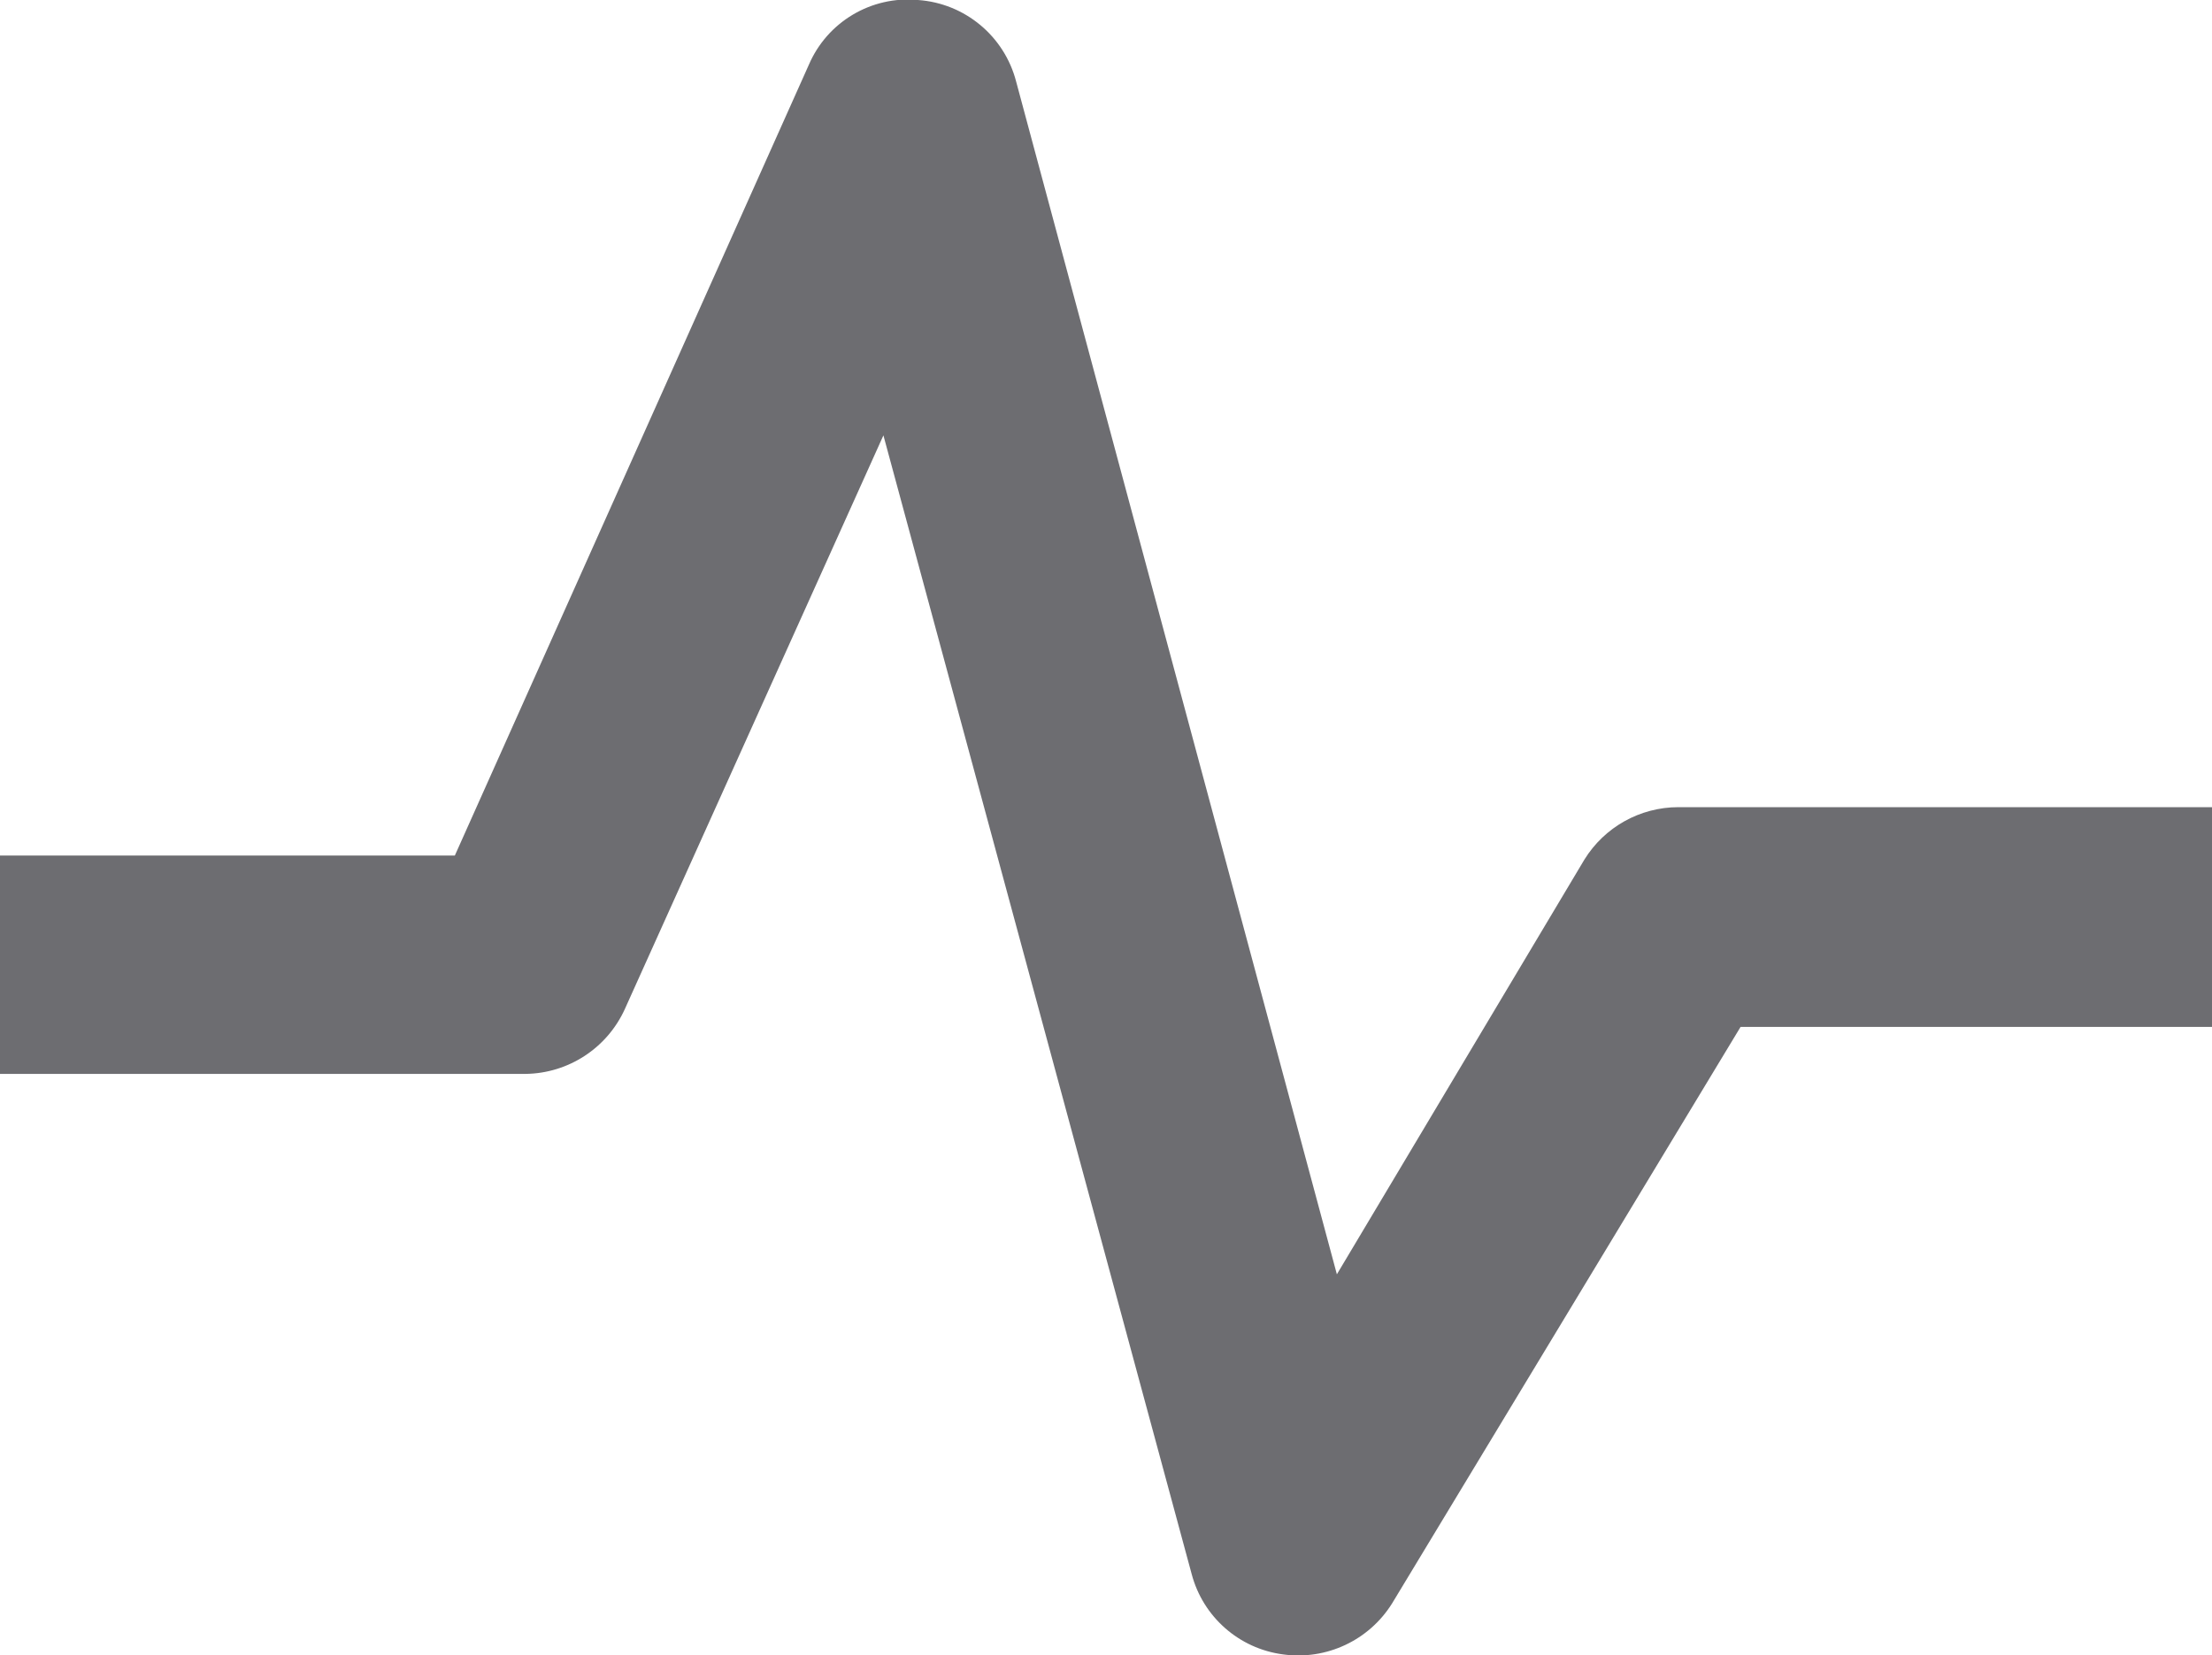
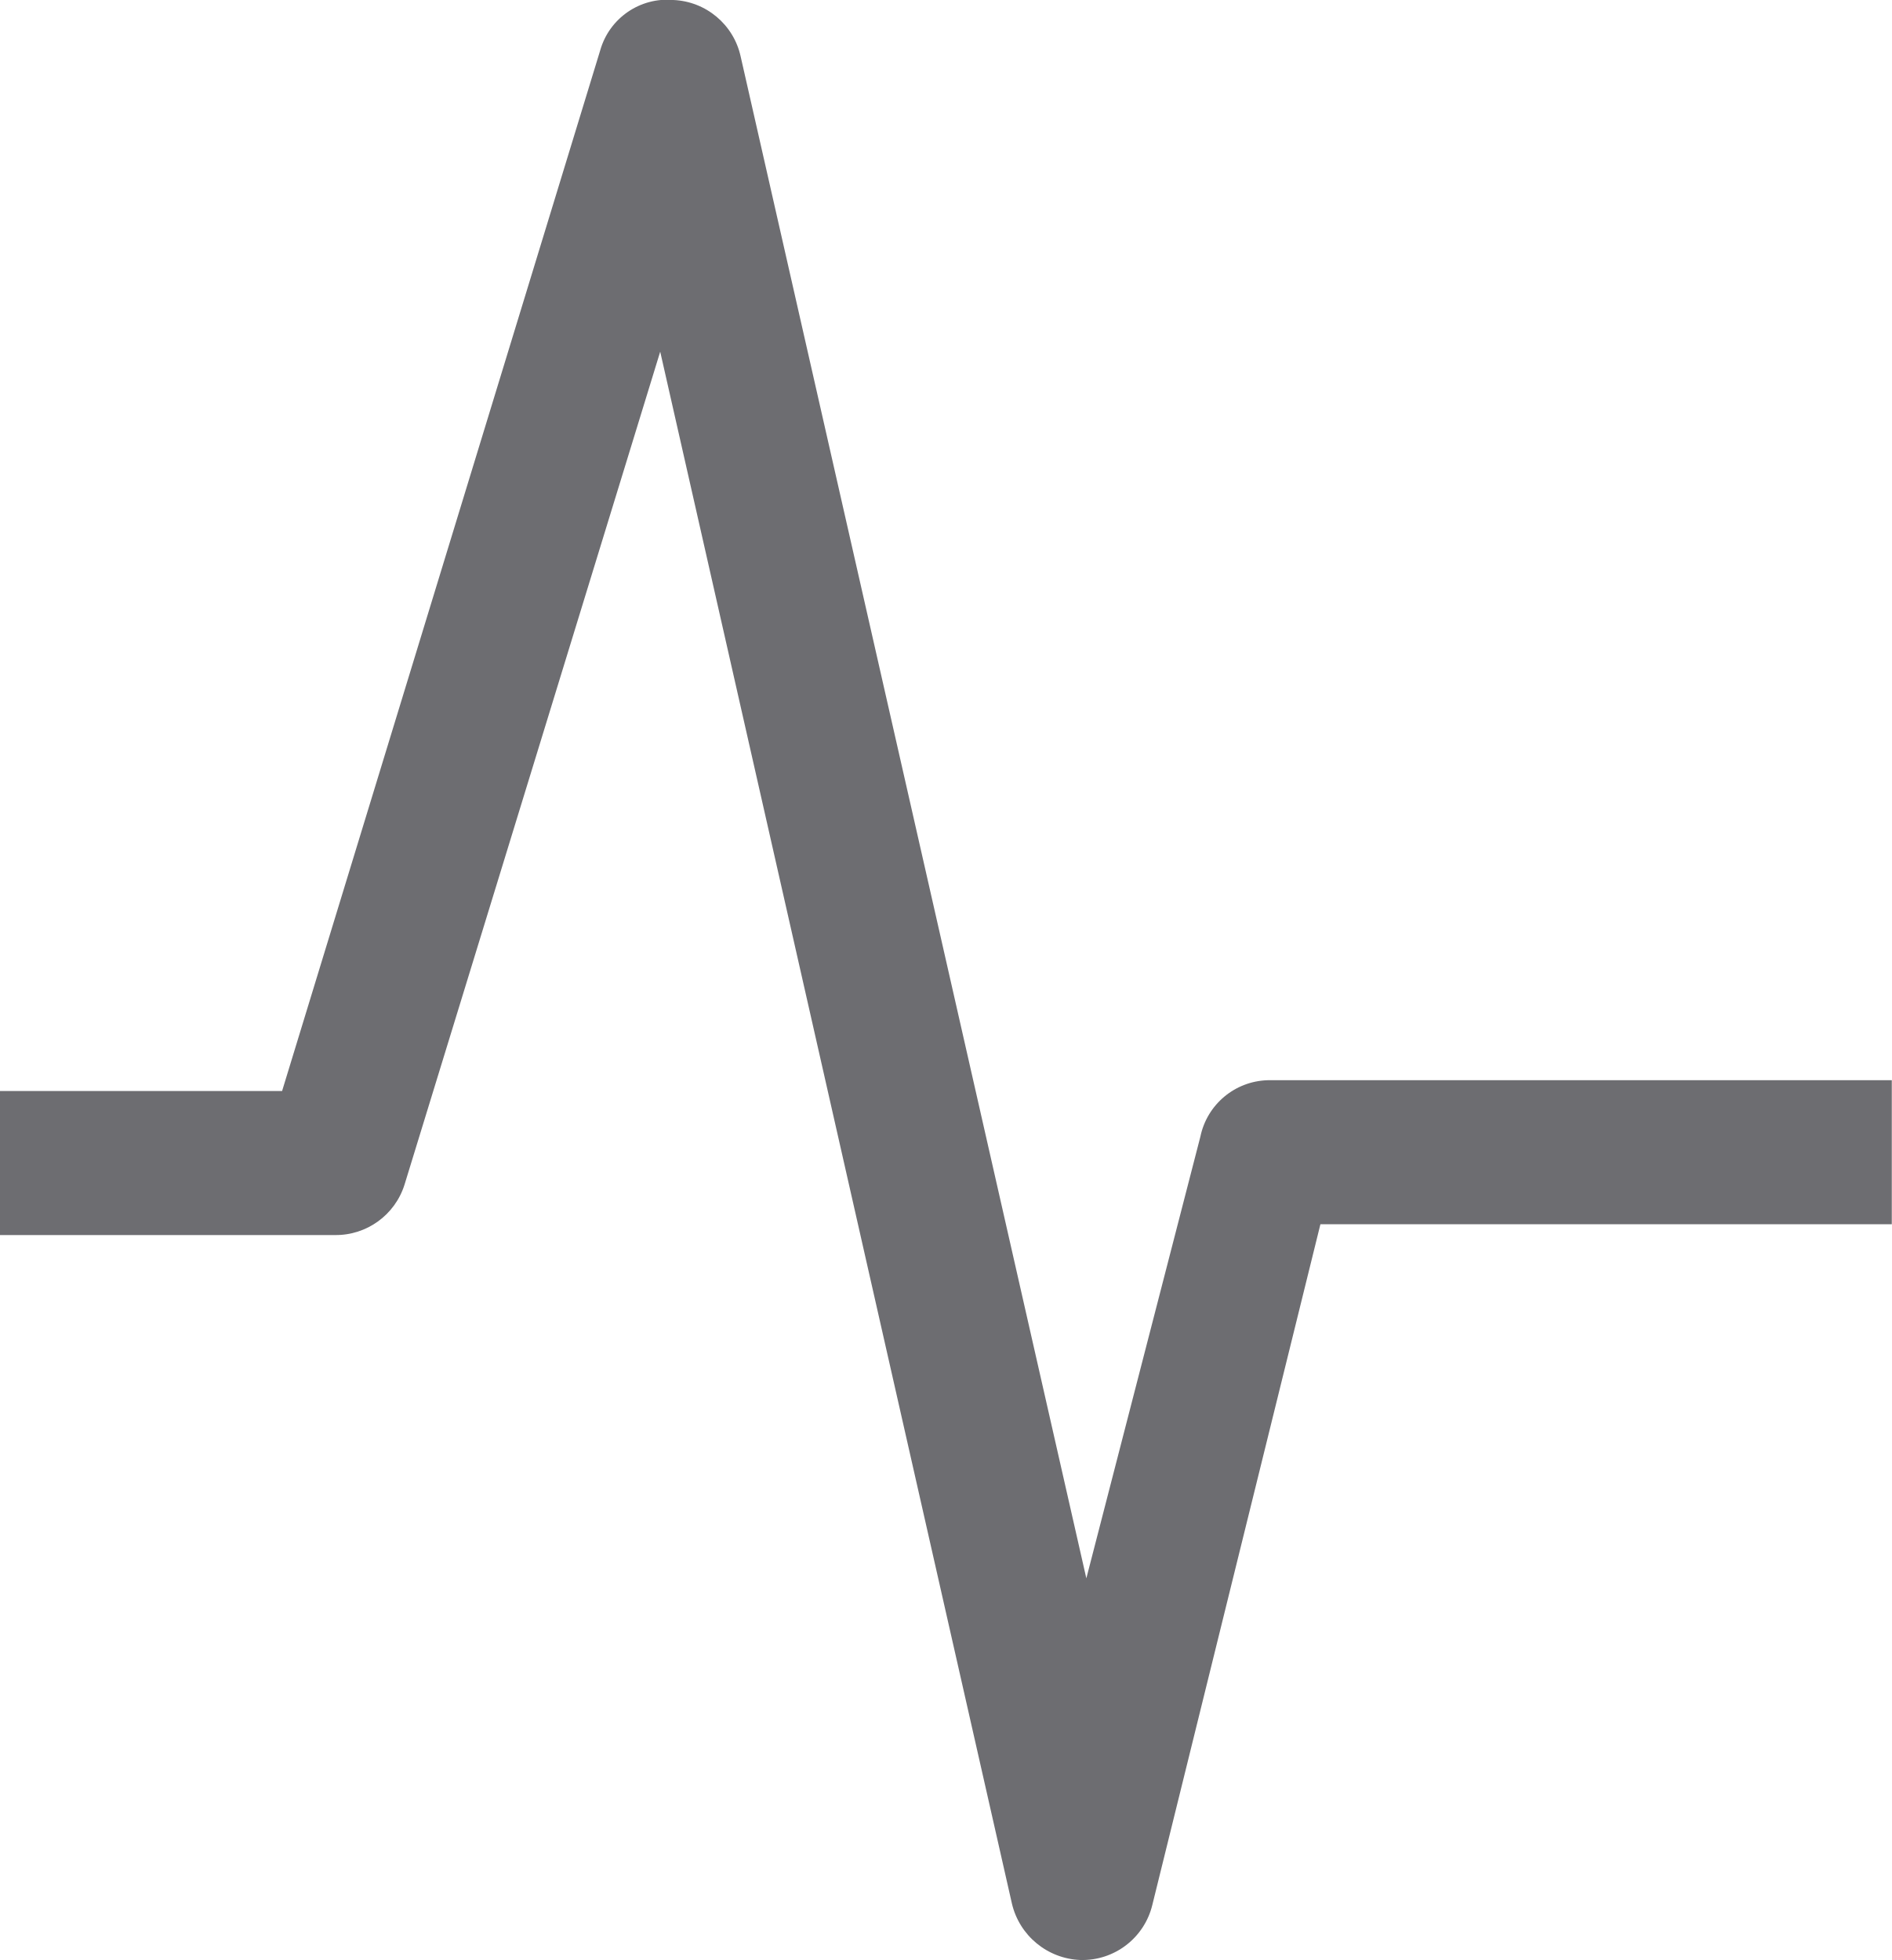
- <svg xmlns="http://www.w3.org/2000/svg" viewBox="0 0 16 11.97">
+ <svg xmlns="http://www.w3.org/2000/svg" viewBox="0 0 15.76 16.33">
  <defs>
    <style>.cls-1{fill:#6d6d71;}</style>
  </defs>
  <g id="Layer_2" data-name="Layer 2">
    <g id="Layer_1-2" data-name="Layer 1">
-       <path class="cls-1" d="M3.29,6.19H0V7.77H3.8a.8.8,0,0,0,.72-.47L6.39,3.15l2.23,8.24a.79.79,0,0,0,.66.58.8.8,0,0,0,.79-.37l2.52-4.17H16V5.84H12.14a.8.8,0,0,0-.68.38l-1.79,3L7.35.59A.79.79,0,0,0,6.64,0a.78.78,0,0,0-.79.47Z" />
+       <path class="cls-1" d="M9,16.33H9a.61.61,0,0,1-.57-.47L5.5,2.93,3.37,9.87a.6.6,0,0,1-.58.42H0V9.09H2.35L5,.42A.58.58,0,0,1,5.61,0a.6.6,0,0,1,.56.47L9.05,13.15,10,9.47A.59.59,0,0,1,10.56,9h5.2v1.2H11L9.6,15.87A.6.6,0,0,1,9,16.33Z" />
    </g>
  </g>
</svg>
